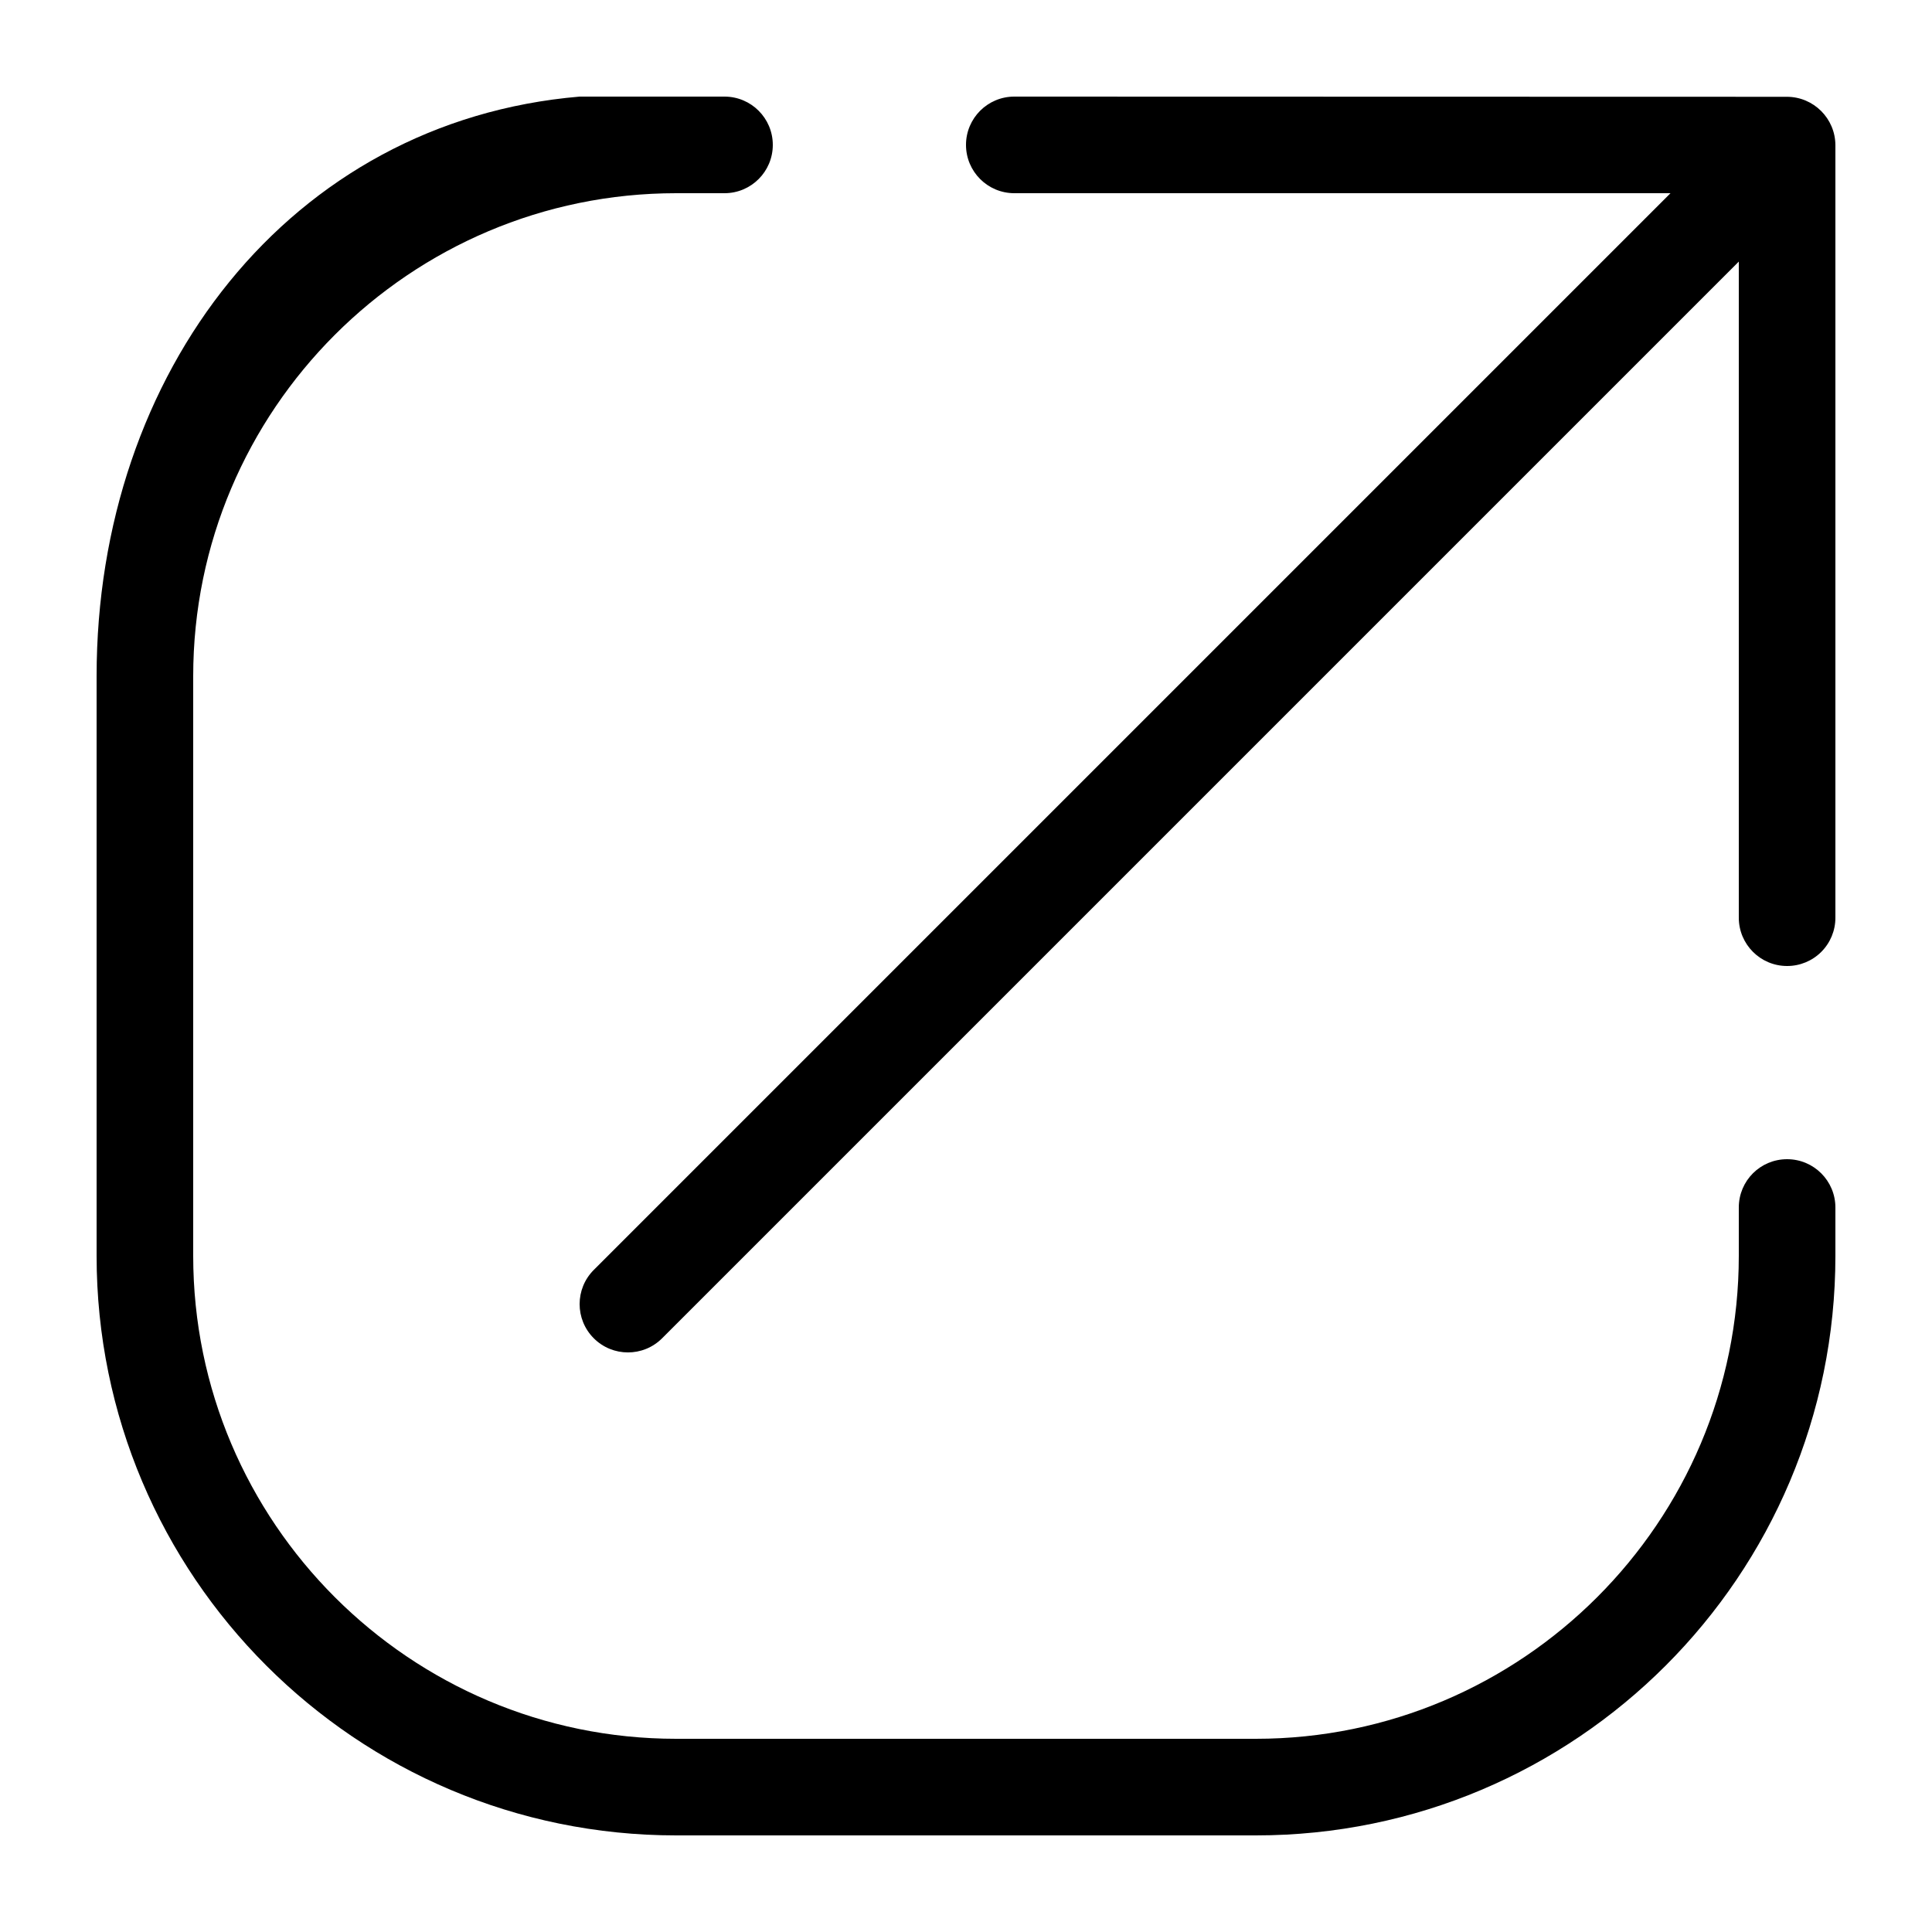
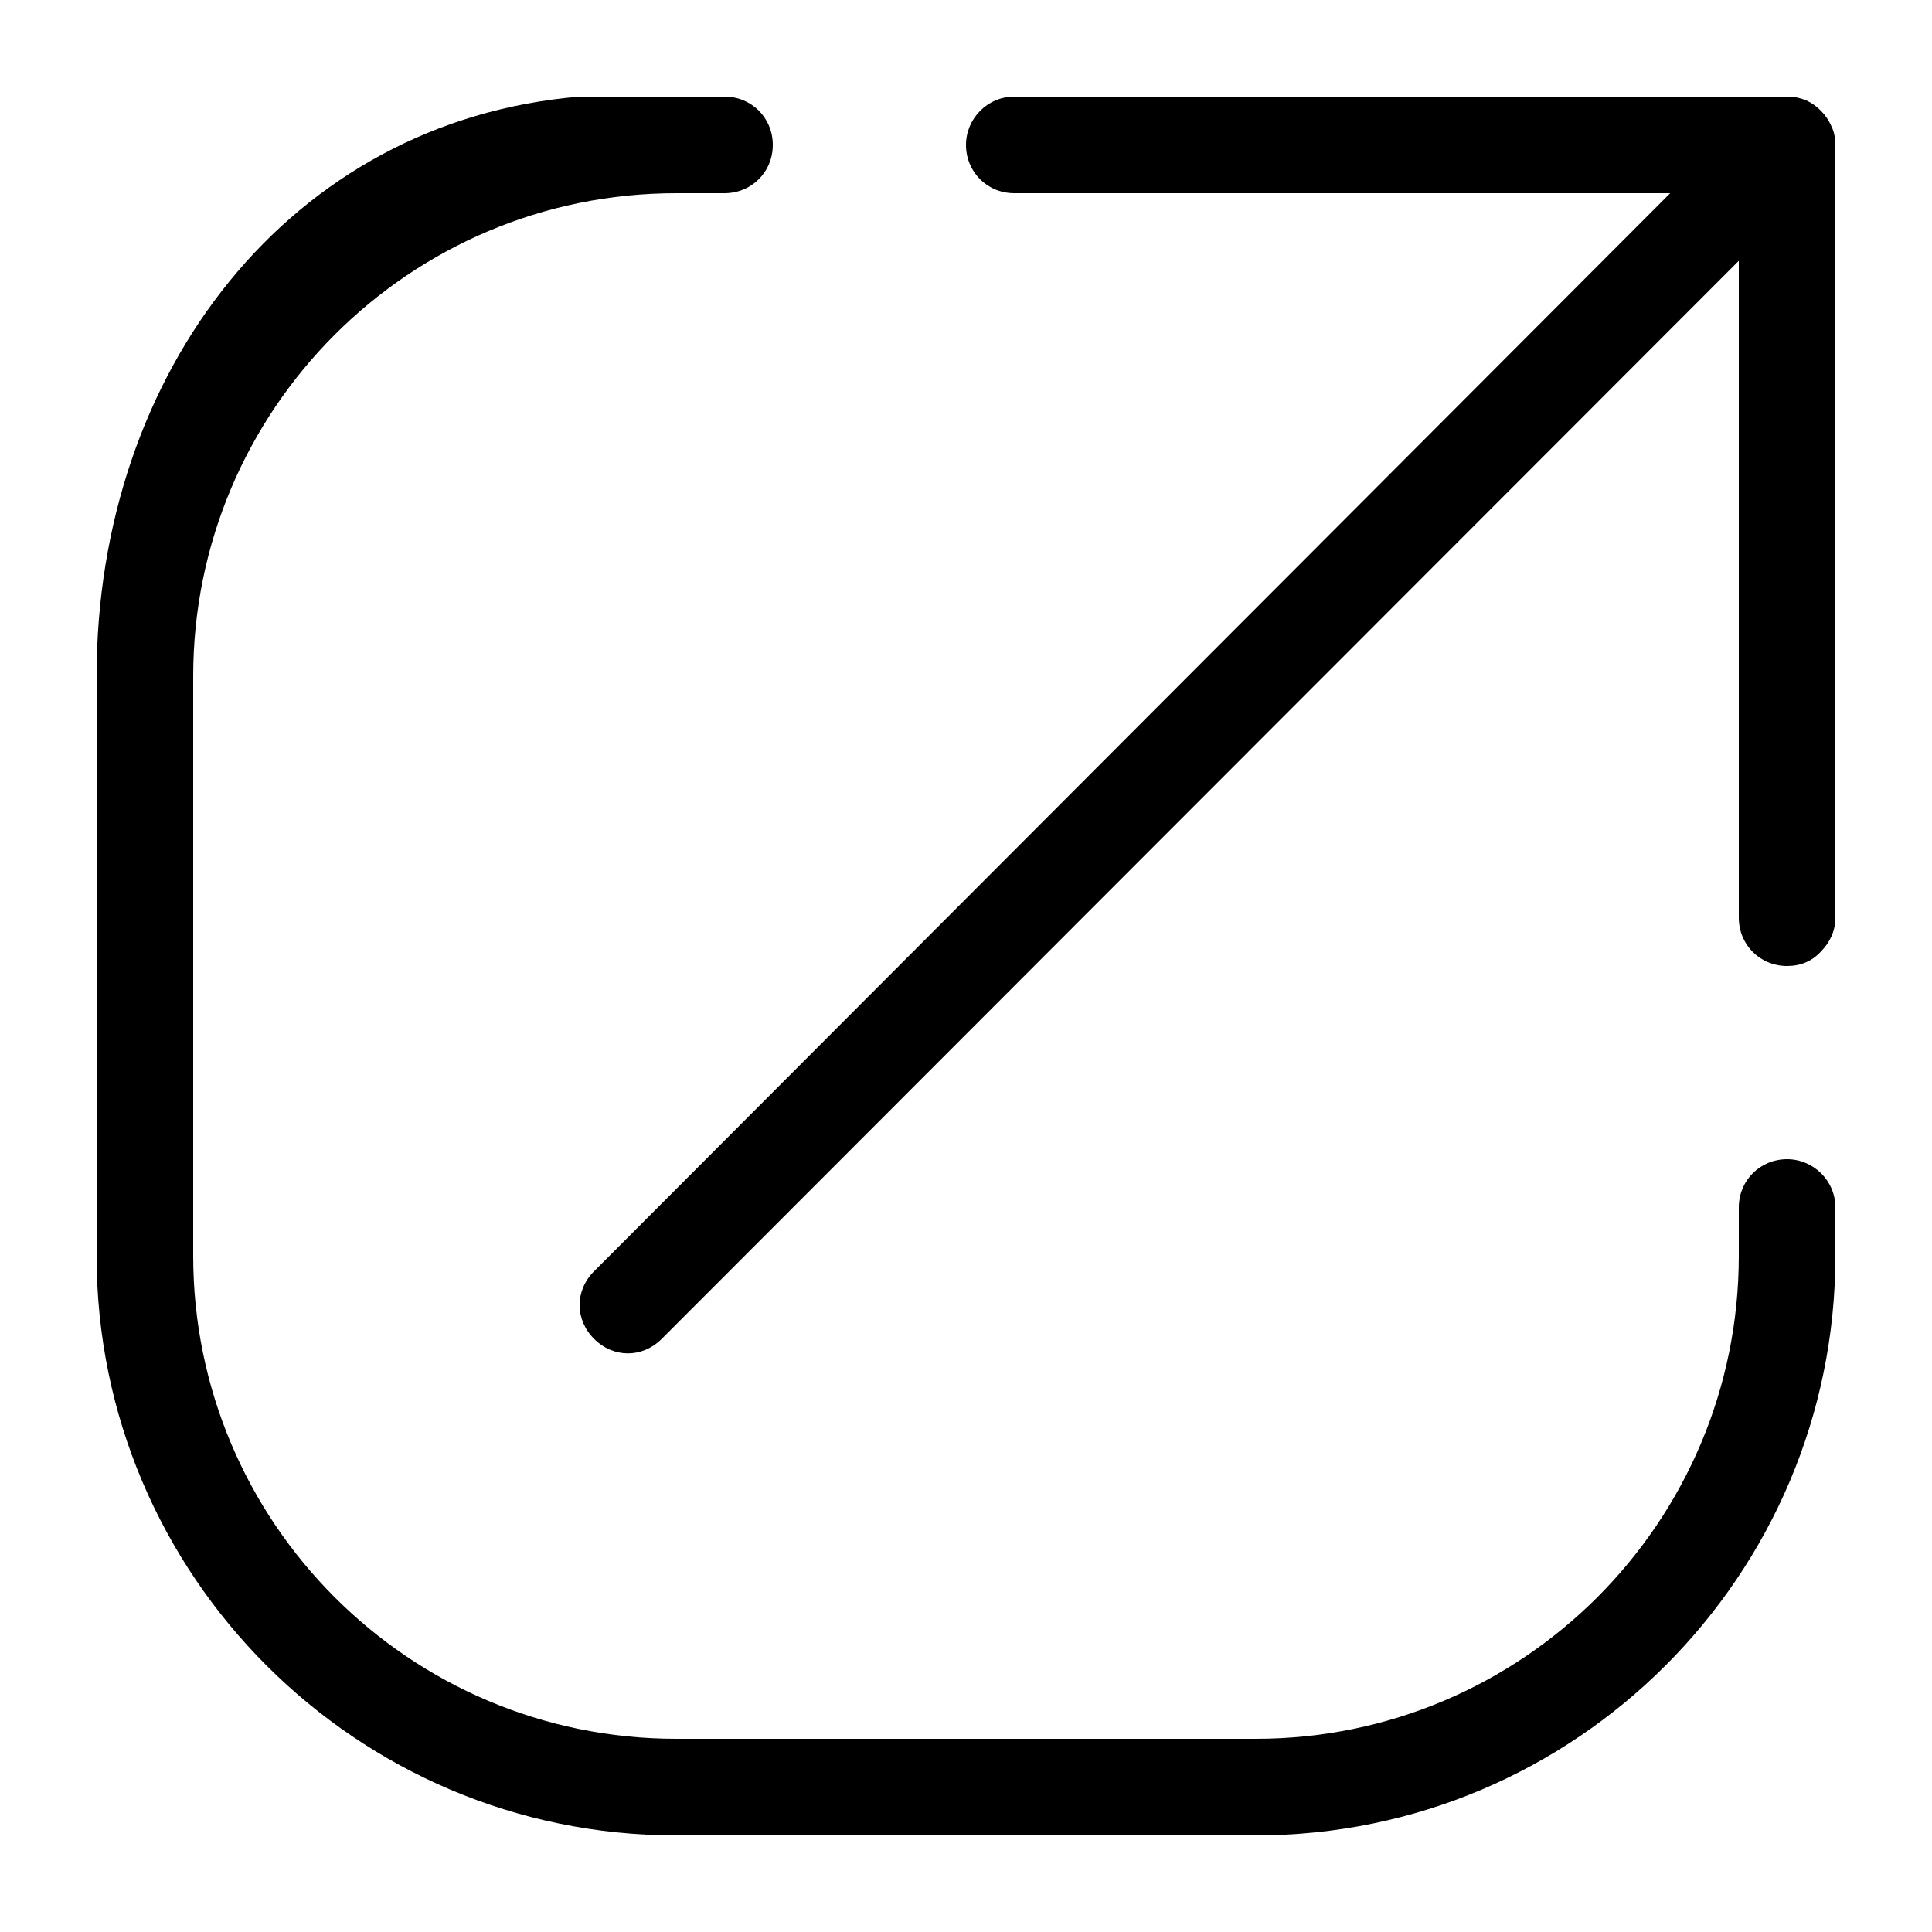
<svg xmlns="http://www.w3.org/2000/svg" width="20" height="20" viewBox="0 0 20 20">
-   <path d="M18.5 12c-.277 0-.5.223-.5.5v.5c0 2.757-2.243 5-5 5H7c-2.757 0-5-2.243-5-5V7c0-2.757 2.243-5 5-5h.5a.5.5 0 0 0 0-1H6c-3 .255-5 2.855-5 6v6a6 6 0 0 0 6 6h6a6 6 0 0 0 6-6v-.5a.5.5 0 0 0-.5-.5M19 1.502V9.5a.499.499 0 0 1-.5.5.5.5 0 0 1-.5-.5V2.708L6.854 13.854a.5.5 0 0 1-.707-.708L17.293 2H10.5a.5.5 0 1 1 0-1l7.999.002a.503.503 0 0 1 .501.5" fill-rule="evenodd" />
+   <path d="M18.5 12c-.28 0-.5.22-.5.5v.5c0 2.76-2.24 5-5 5H7c-2.76 0-5-2.24-5-5V7c0-2.76 2.24-5 5-5h.5c.28 0 .5-.22.5-.5S7.78 1 7.5 1H6c-3 .25-5 2.85-5 6v6c0 3.31 2.69 6 6 6h6c3.31 0 6-2.69 6-6v-.5c0-.28-.23-.5-.5-.5M19 1.5v8c0 .14-.06.26-.15.35-.09.1-.21.15-.35.15-.28 0-.5-.22-.5-.5V2.7L6.85 13.86c-.2.2-.5.2-.7 0-.2-.2-.2-.5 0-.7L17.29 2H10.5c-.28 0-.5-.22-.5-.5 0-.27.22-.5.5-.5h8c.06 0 .13.01.2.04.11.05.21.15.26.27.03.06.04.13.04.2" fill-rule="evenodd" />
</svg>
